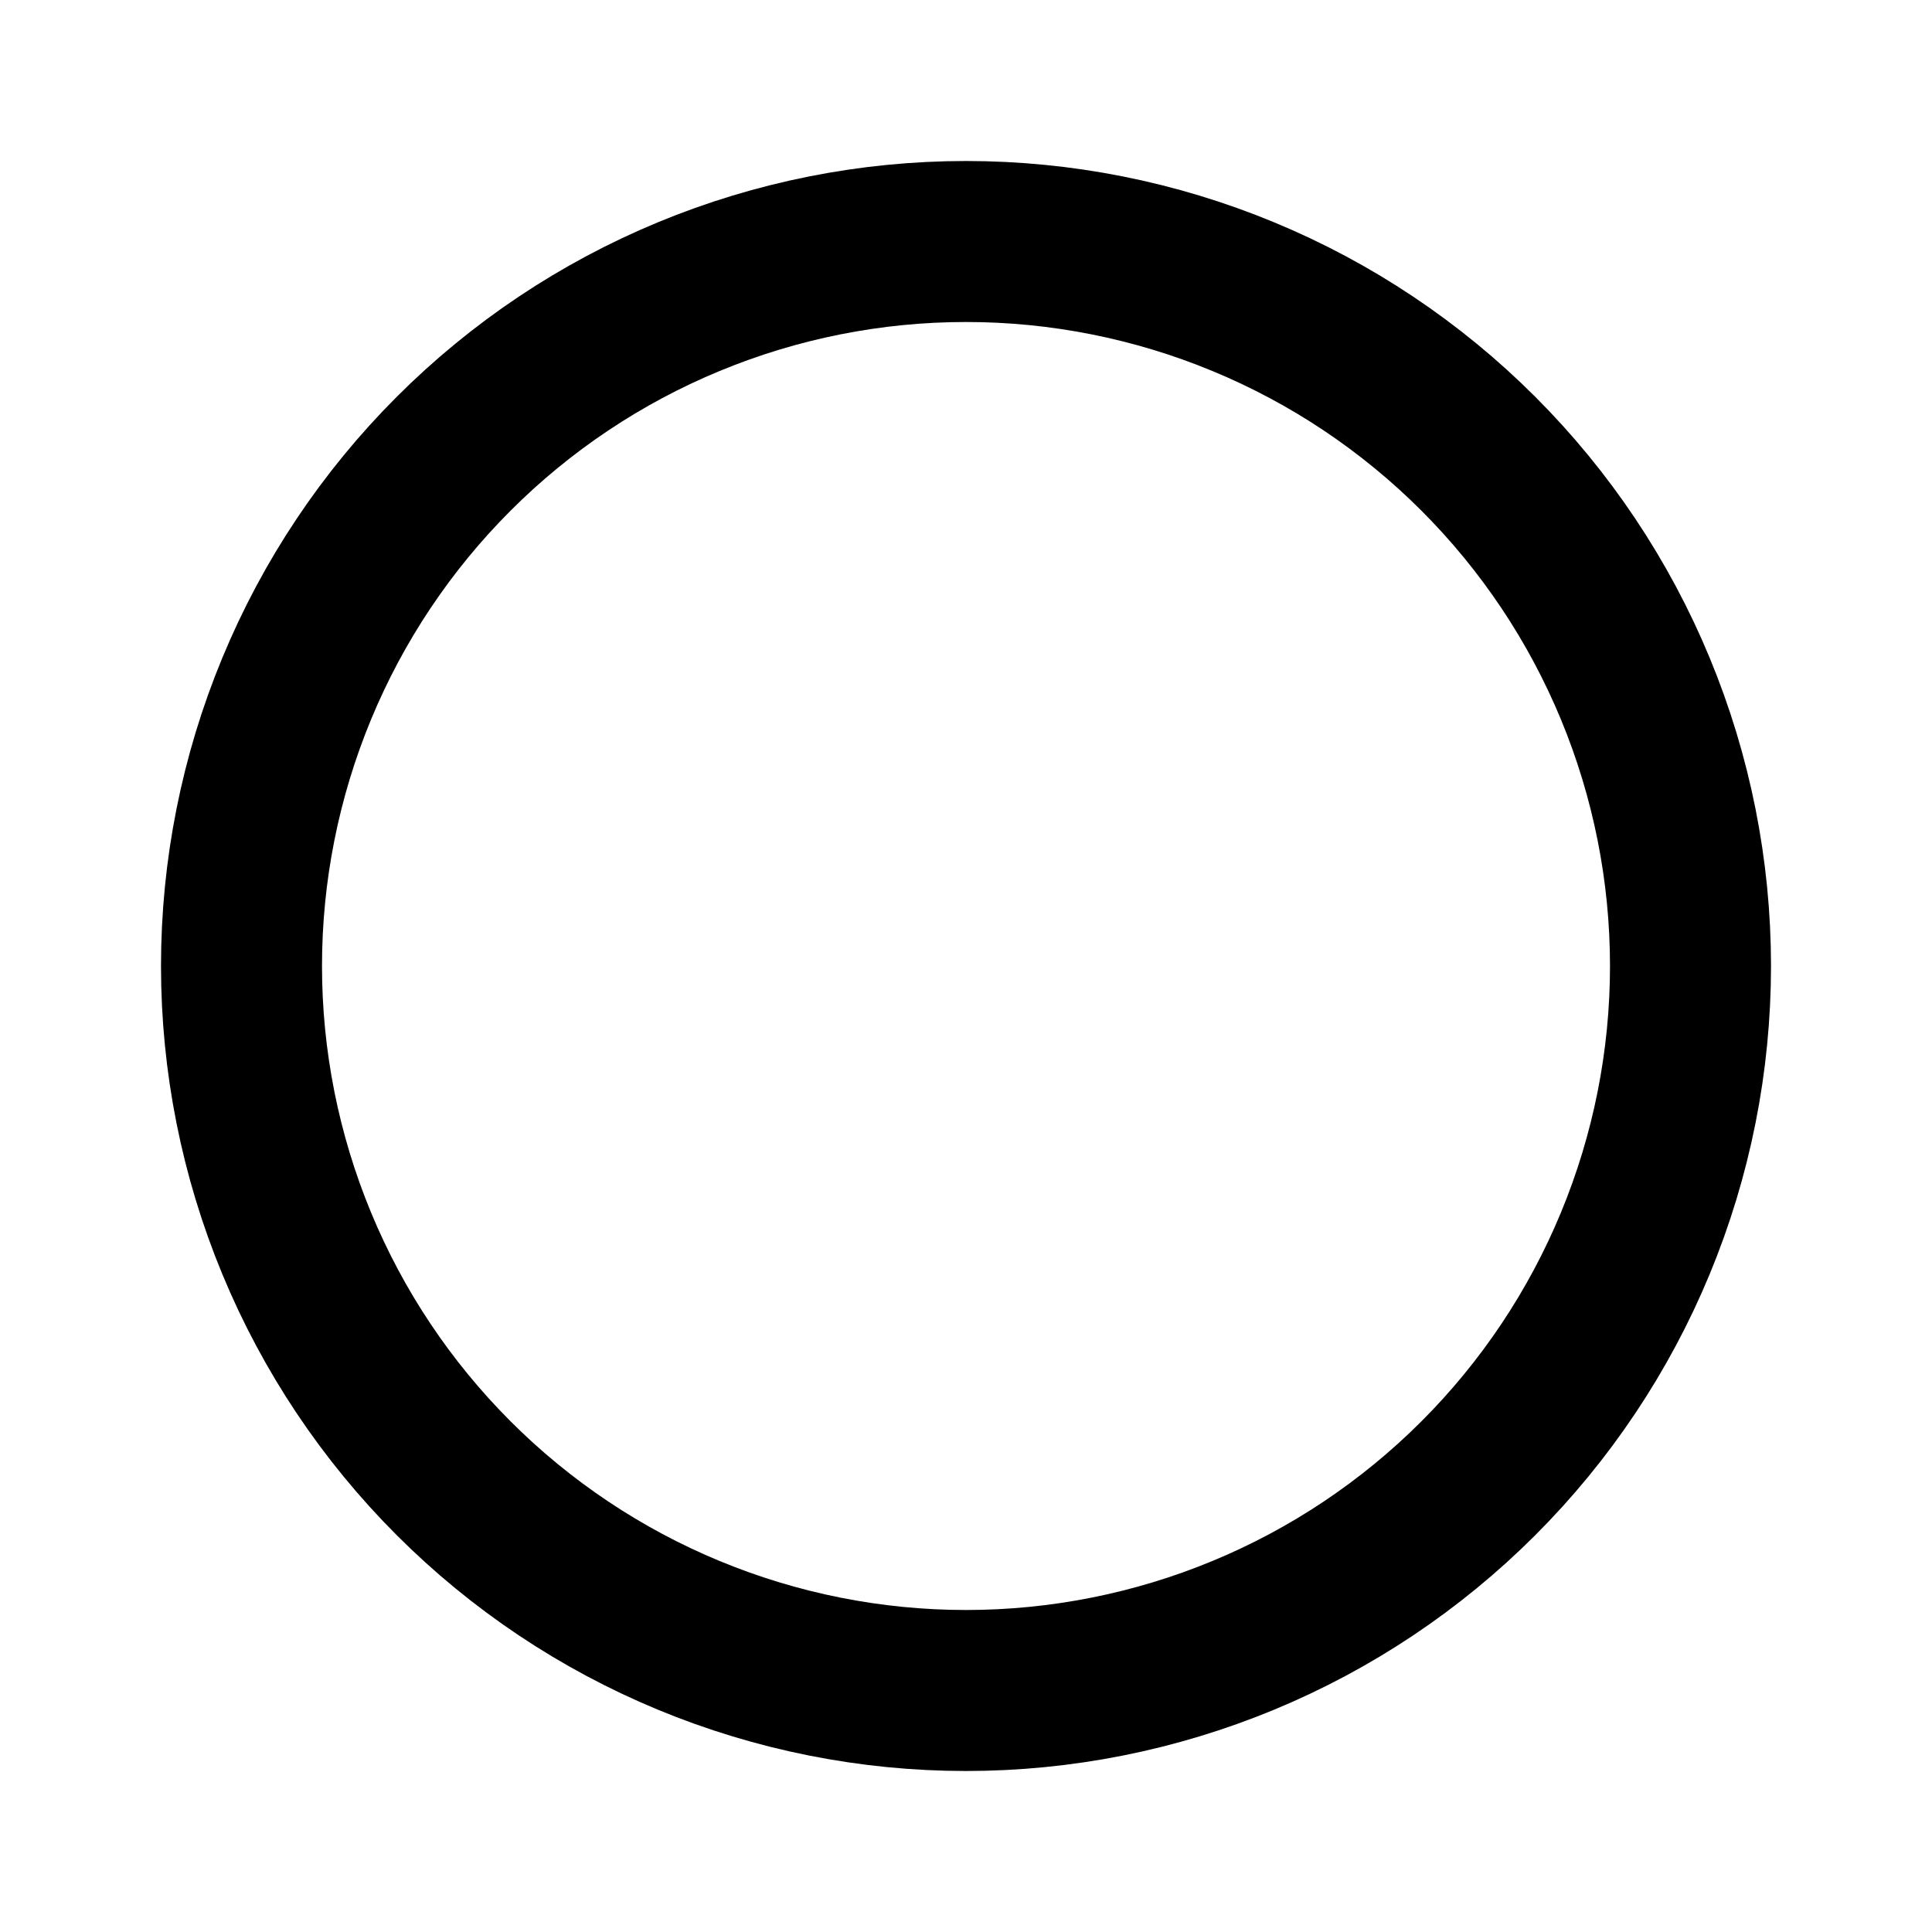
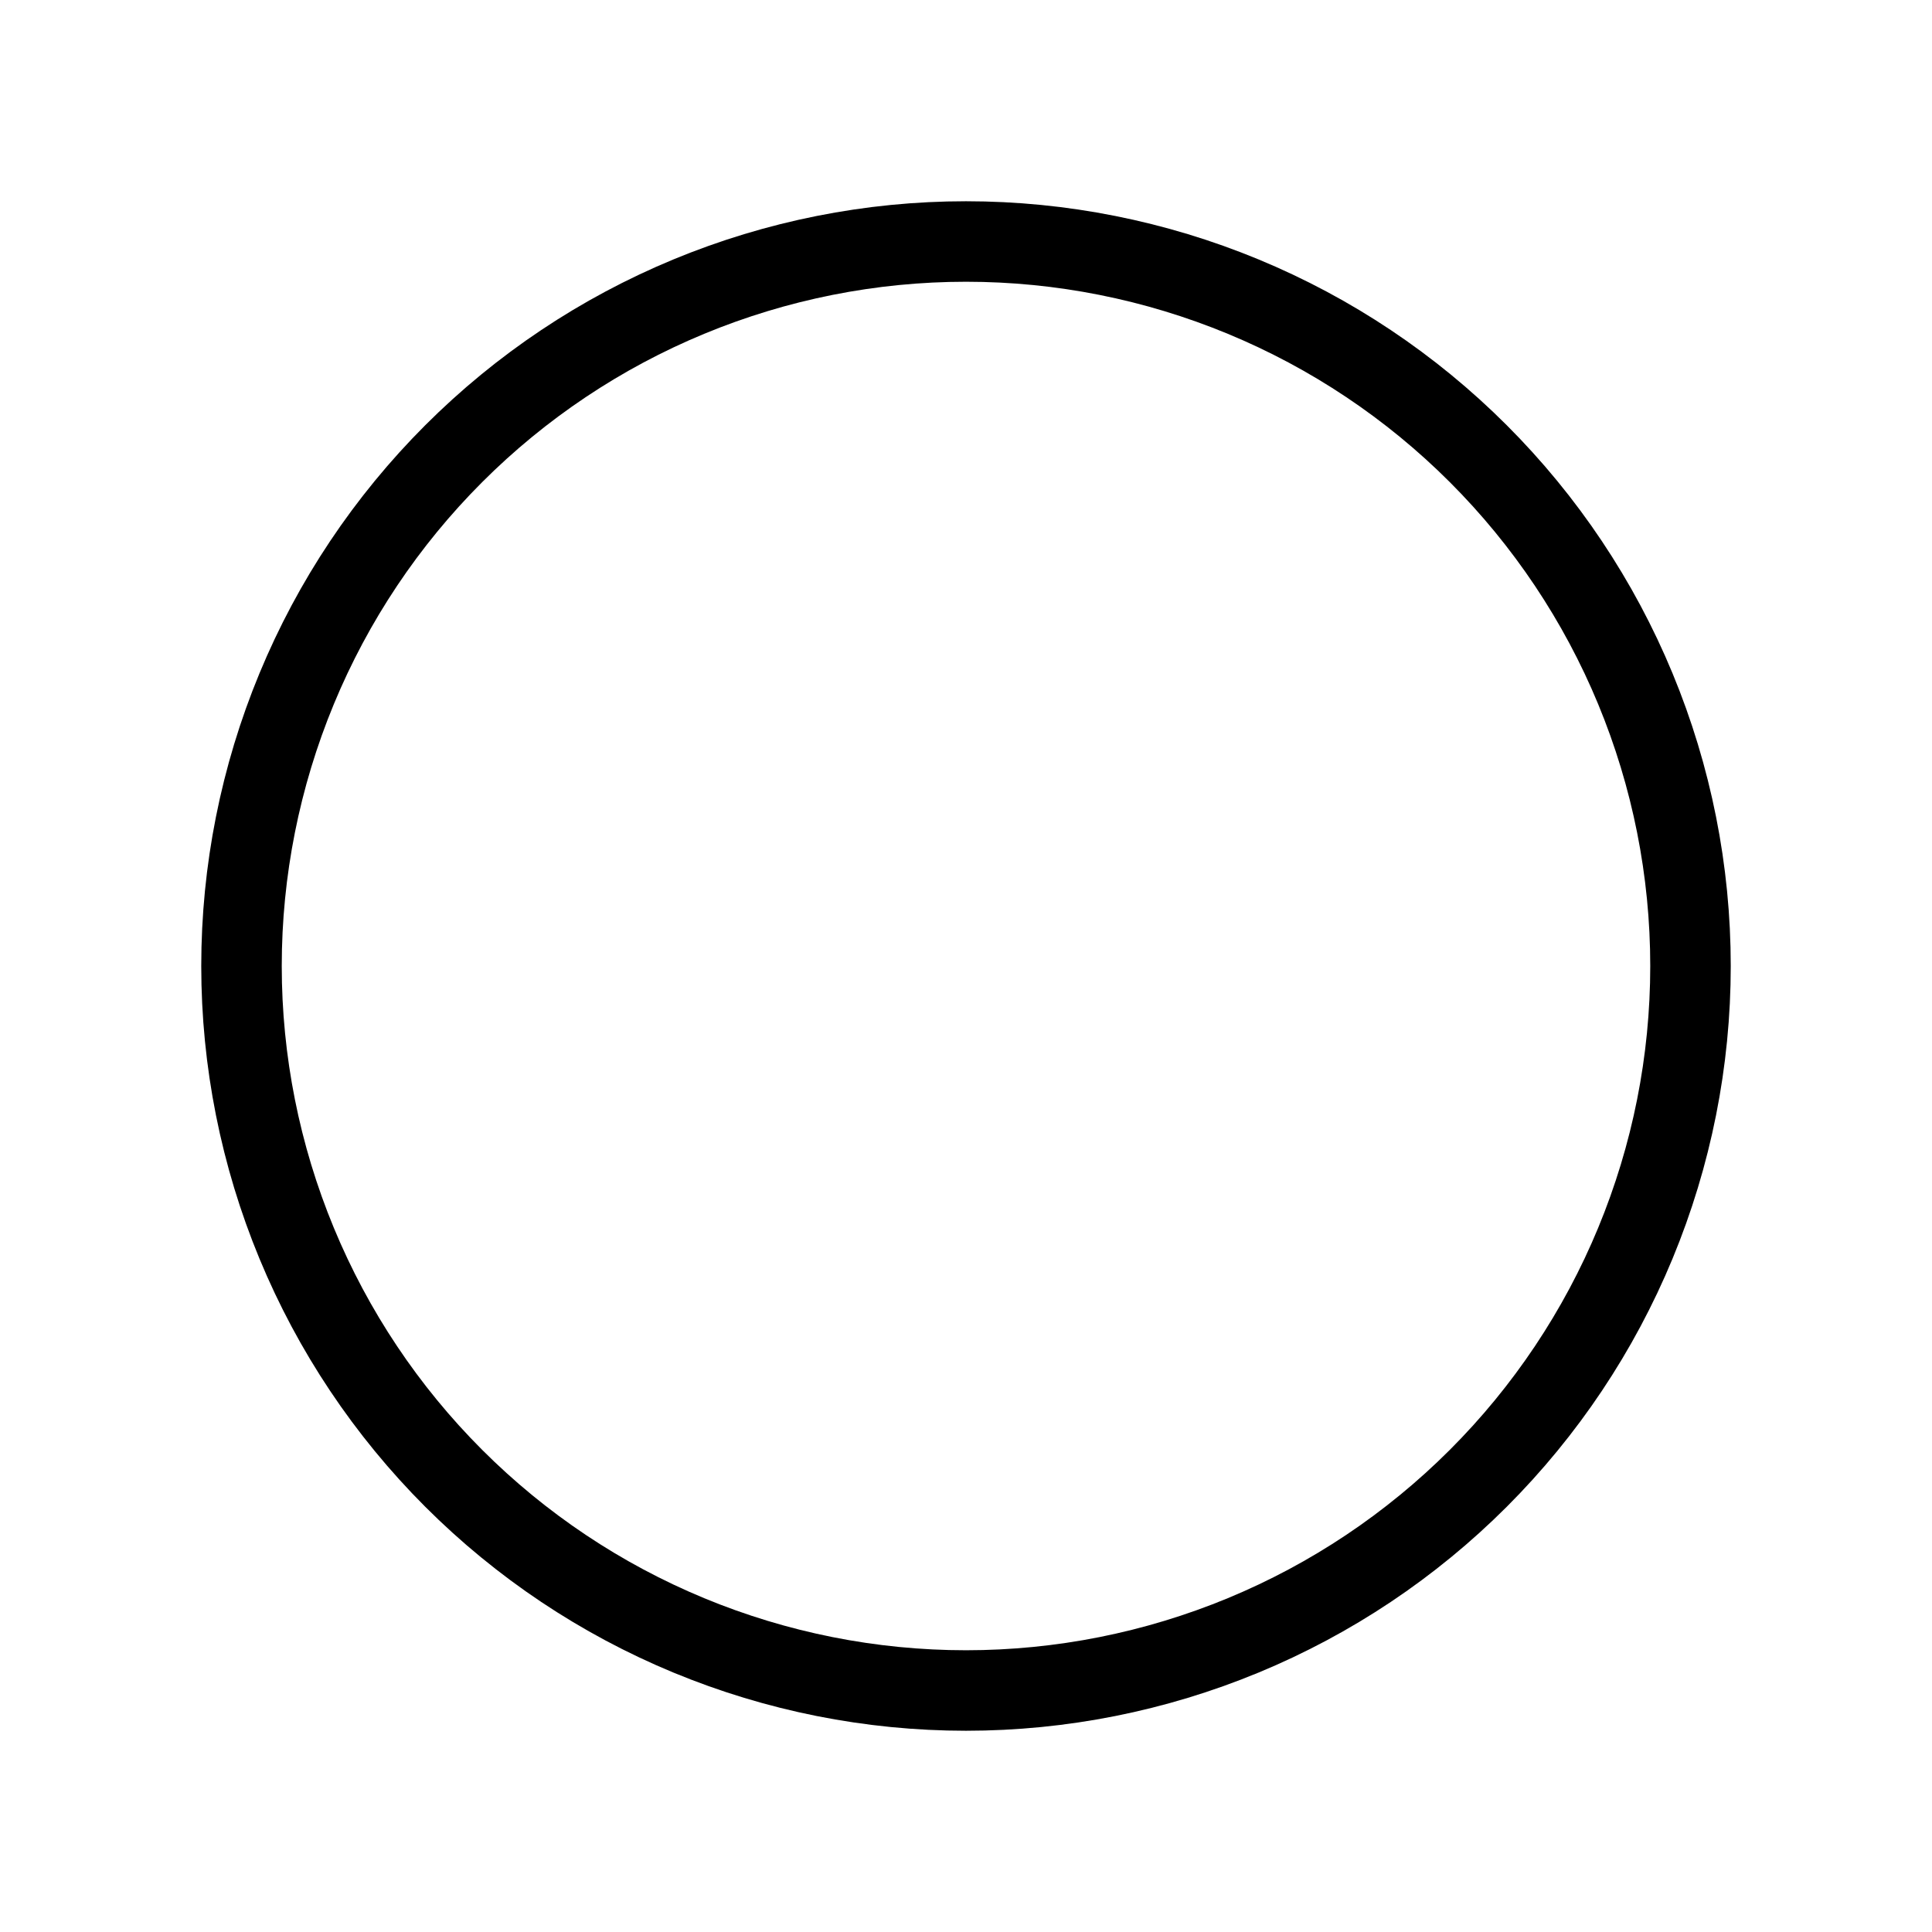
<svg xmlns="http://www.w3.org/2000/svg" width="24" height="24" viewBox="0 0 24 24" fill="none">
-   <path d="M3 12C3 13.182 3.233 14.352 3.685 15.444C4.137 16.536 4.8 17.528 5.636 18.364C6.472 19.2 7.464 19.863 8.556 20.315C9.648 20.767 10.818 21 12 21C13.182 21 14.352 20.767 15.444 20.315C16.536 19.863 17.528 19.2 18.364 18.364C19.2 17.528 19.863 16.536 20.315 15.444C20.767 14.352 21 13.182 21 12C21 10.818 20.767 9.648 20.315 8.556C19.863 7.464 19.2 6.472 18.364 5.636C17.528 4.8 16.536 4.137 15.444 3.685C14.352 3.233 13.182 3 12 3C10.818 3 9.648 3.233 8.556 3.685C7.464 4.137 6.472 4.8 5.636 5.636C4.8 6.472 4.137 7.464 3.685 8.556C3.233 9.648 3 10.818 3 12Z" stroke="currentColor" stroke-width="2" stroke-linecap="round" stroke-linejoin="round" />
+   <path d="M3 12C3 13.182 3.233 14.352 3.685 15.444C4.137 16.536 4.8 17.528 5.636 18.364C6.472 19.2 7.464 19.863 8.556 20.315C9.648 20.767 10.818 21 12 21C13.182 21 14.352 20.767 15.444 20.315C16.536 19.863 17.528 19.2 18.364 18.364C19.2 17.528 19.863 16.536 20.315 15.444C20.767 14.352 21 13.182 21 12C21 10.818 20.767 9.648 20.315 8.556C19.863 7.464 19.2 6.472 18.364 5.636C17.528 4.8 16.536 4.137 15.444 3.685C14.352 3.233 13.182 3 12 3C10.818 3 9.648 3.233 8.556 3.685C7.464 4.137 6.472 4.8 5.636 5.636C4.8 6.472 4.137 7.464 3.685 8.556C3.233 9.648 3 10.818 3 12Z" stroke="currentColor" stroke-linecap="round" stroke-linejoin="round" />
</svg>
